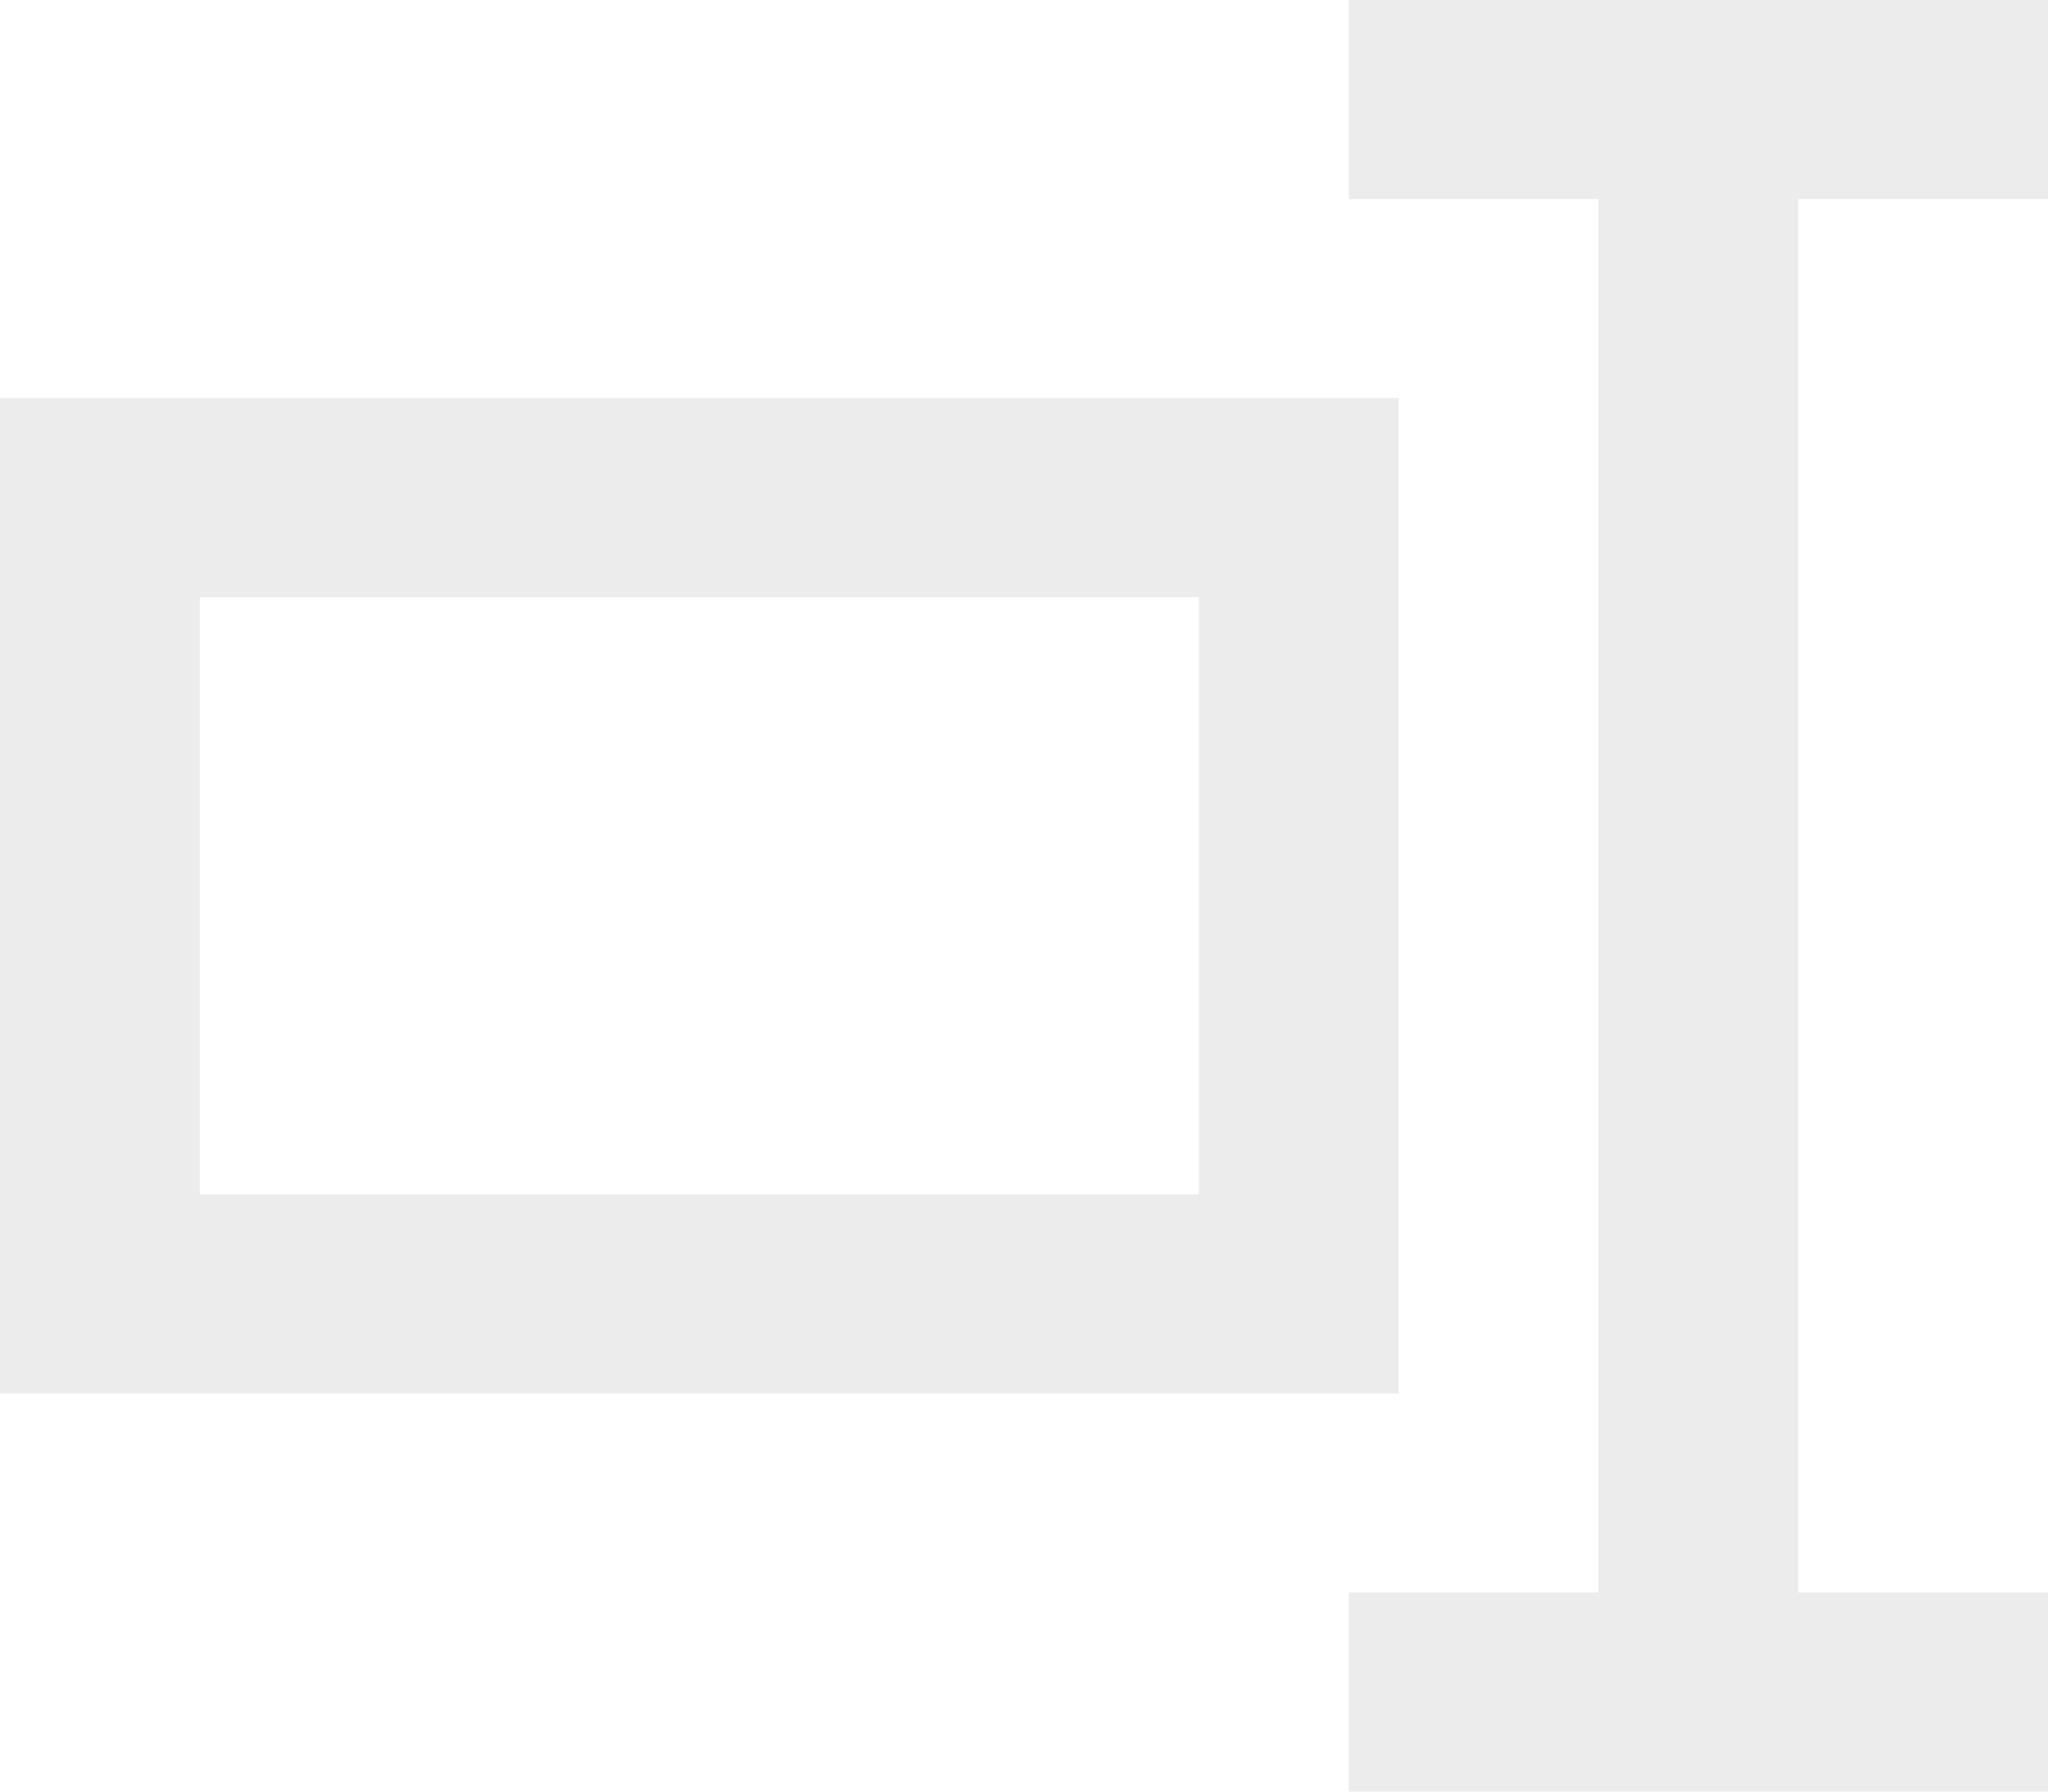
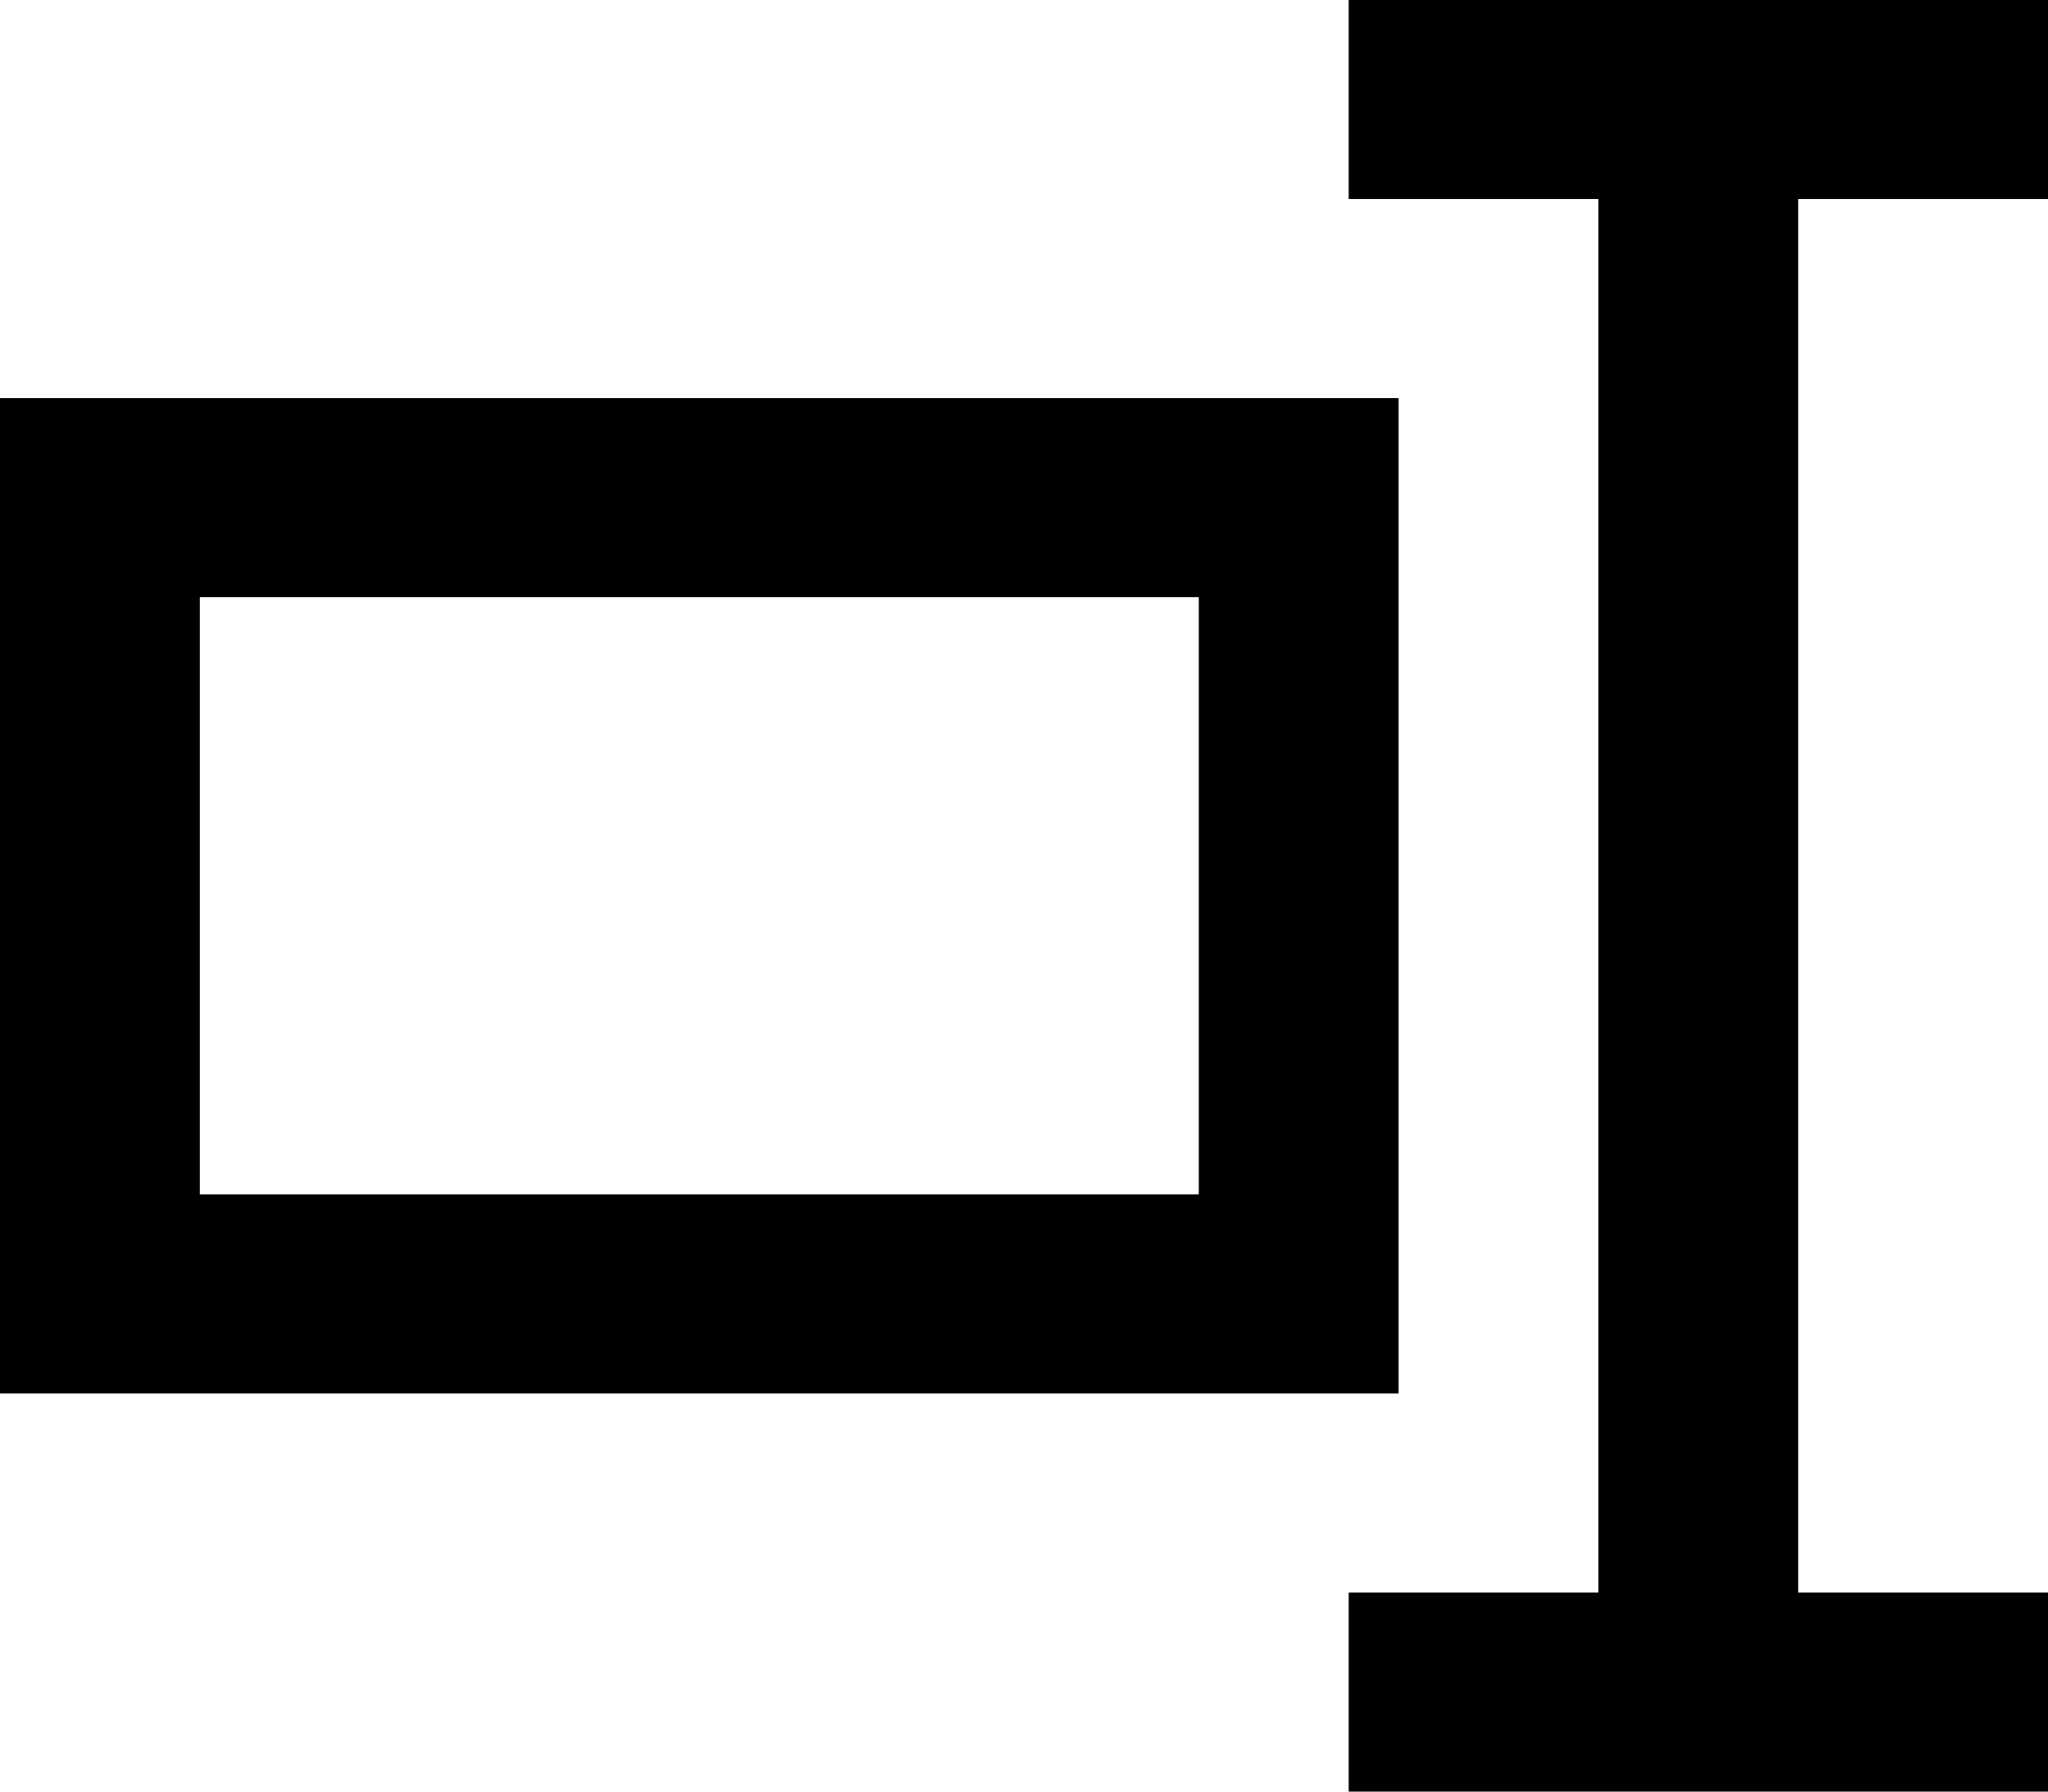
<svg xmlns="http://www.w3.org/2000/svg" width="128" height="112" viewBox="0 0 128 112">
-   <defs>
-     <style>
-       .cls-1 {
-         fill: #ececec;
-         fill-rule: evenodd;
-       }
-     </style>
-   </defs>
-   <path id="Фигура_1" data-name="Фигура 1" class="cls-1" d="M87.412,32.886H0V95.112H87.412V32.886ZM74.924,82.667H12.488V45.331H74.924V82.667ZM128,20.441V8H84.293V20.441H99.9v87.116H84.293V120H128V107.557H112.39V20.441H128Z" transform="translate(0 -8)" />
+   <path d="M87.412,32.886H0V95.112H87.412V32.886ZM74.924,82.667H12.488V45.331H74.924V82.667ZM128,20.441V8H84.293V20.441H99.9v87.116H84.293V120H128V107.557H112.39V20.441H128Z" transform="translate(0 -8)" />
</svg>
